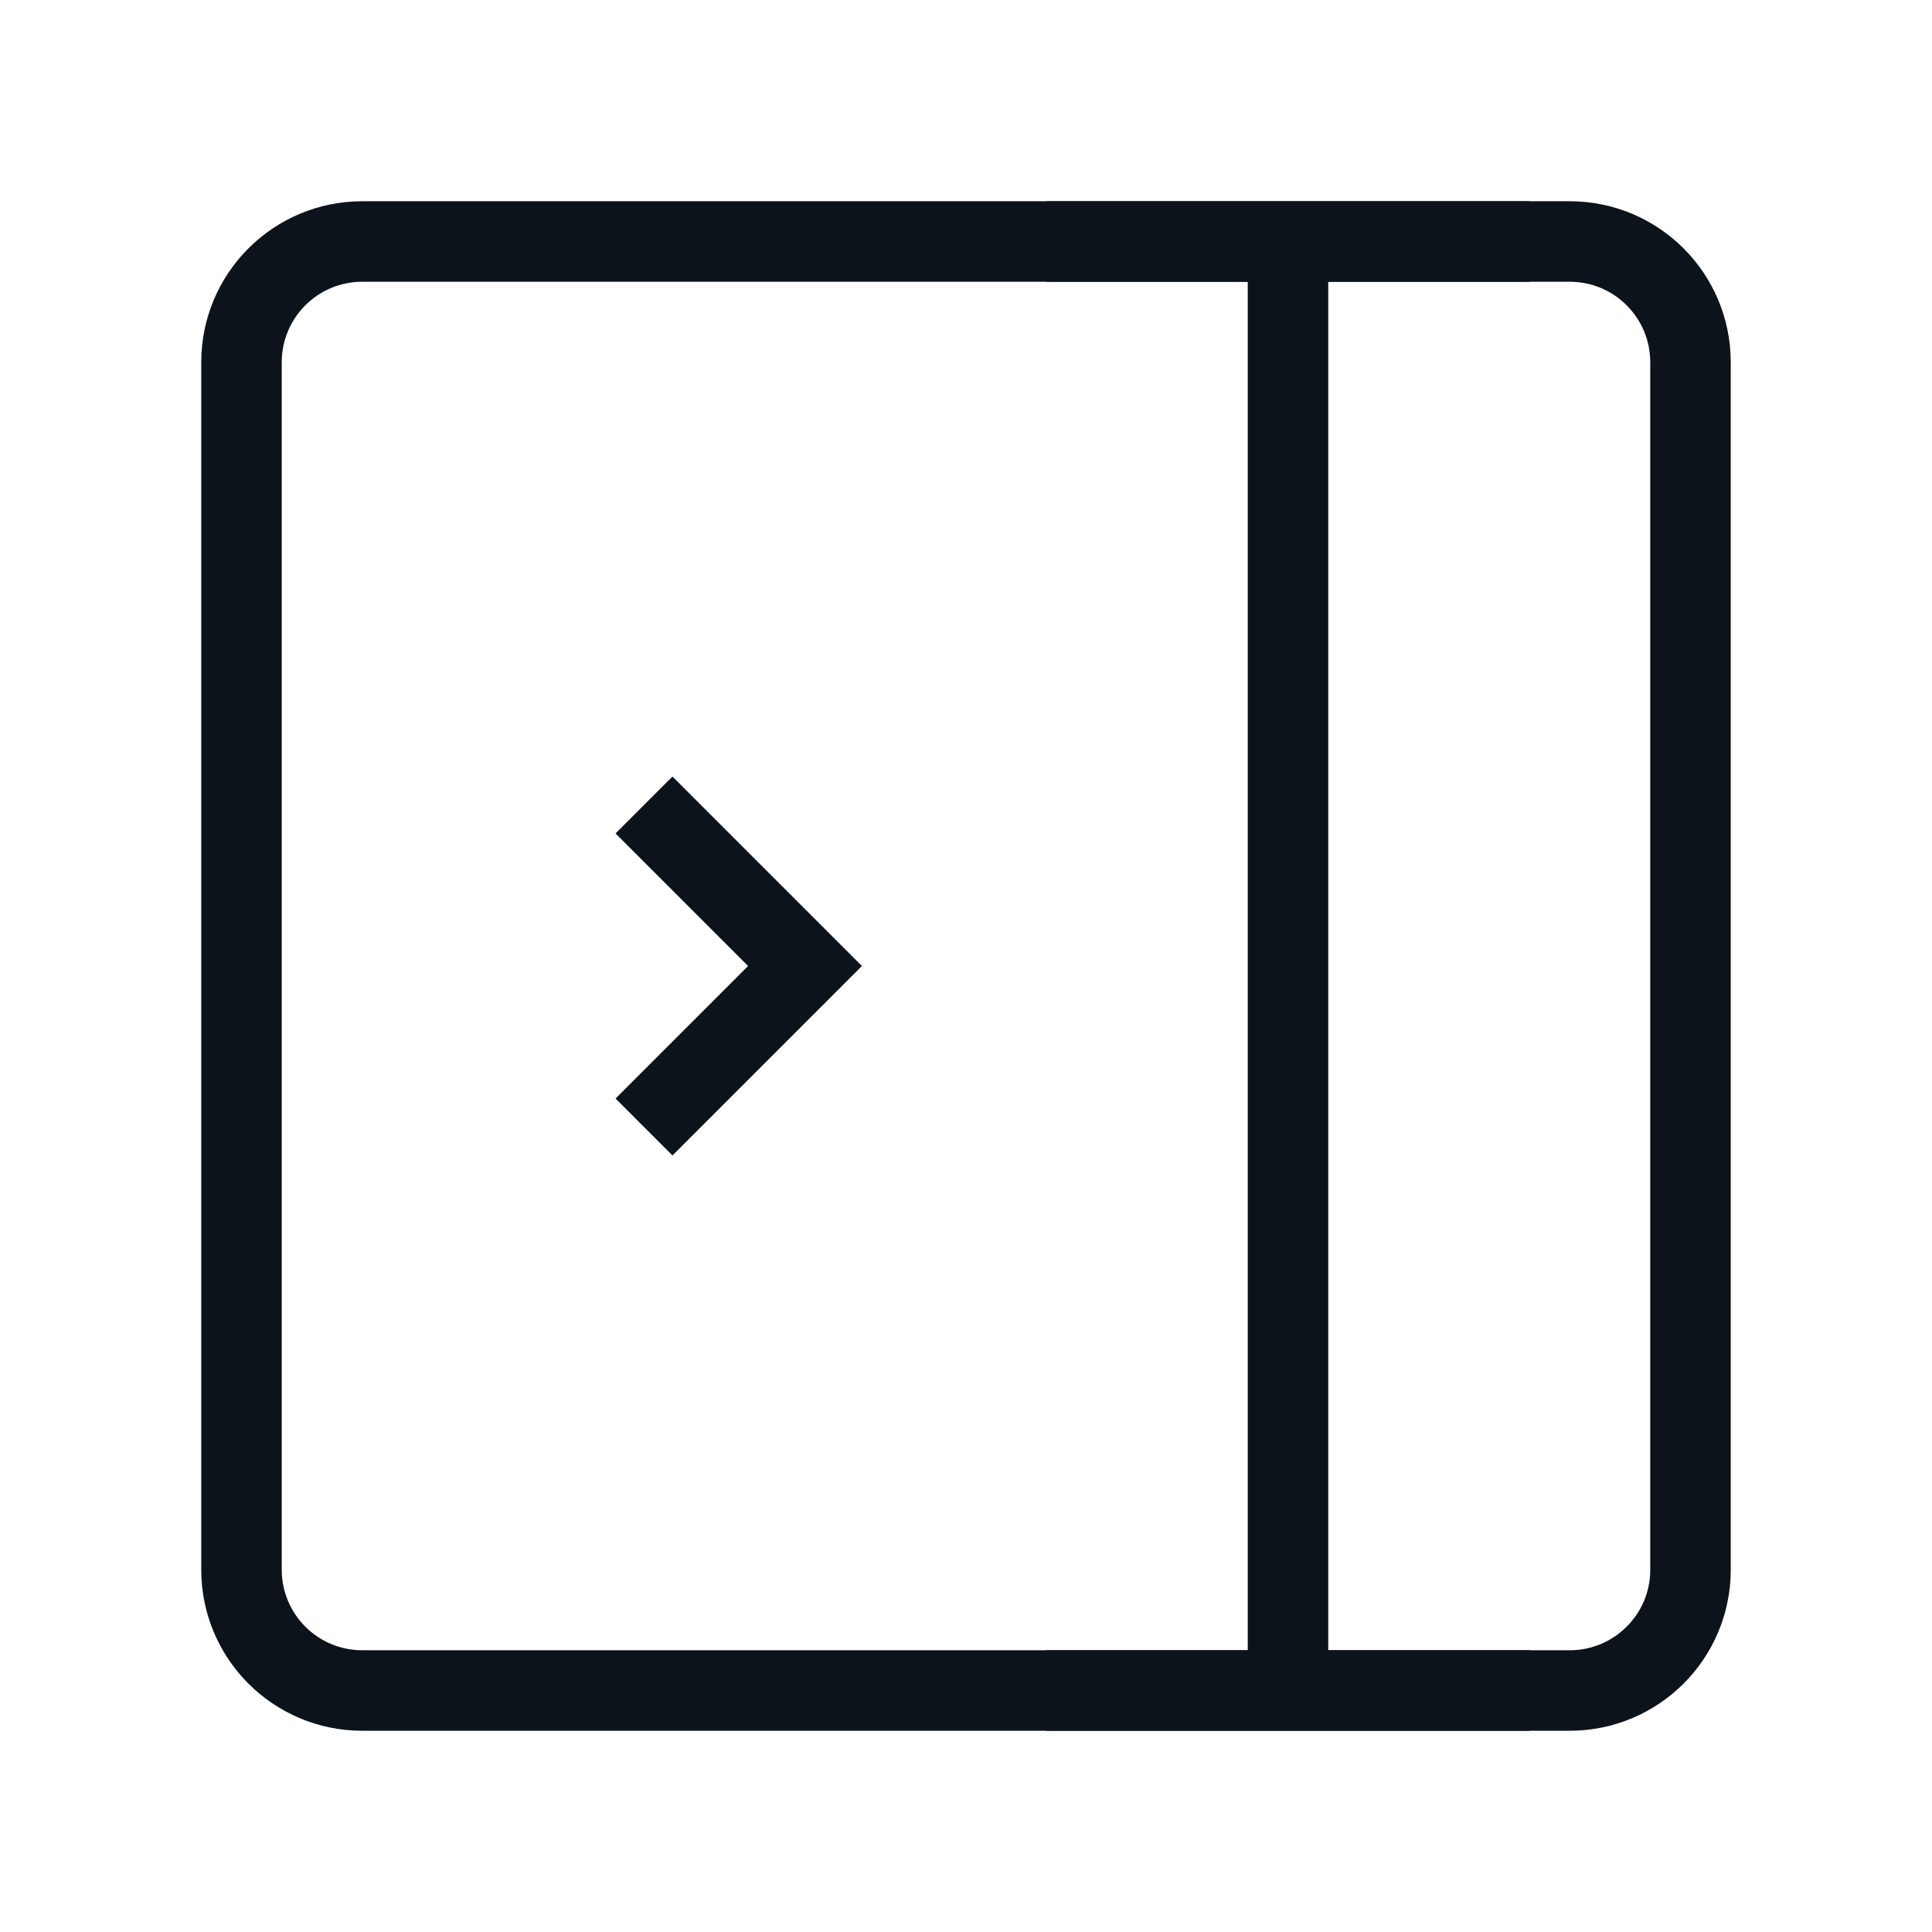
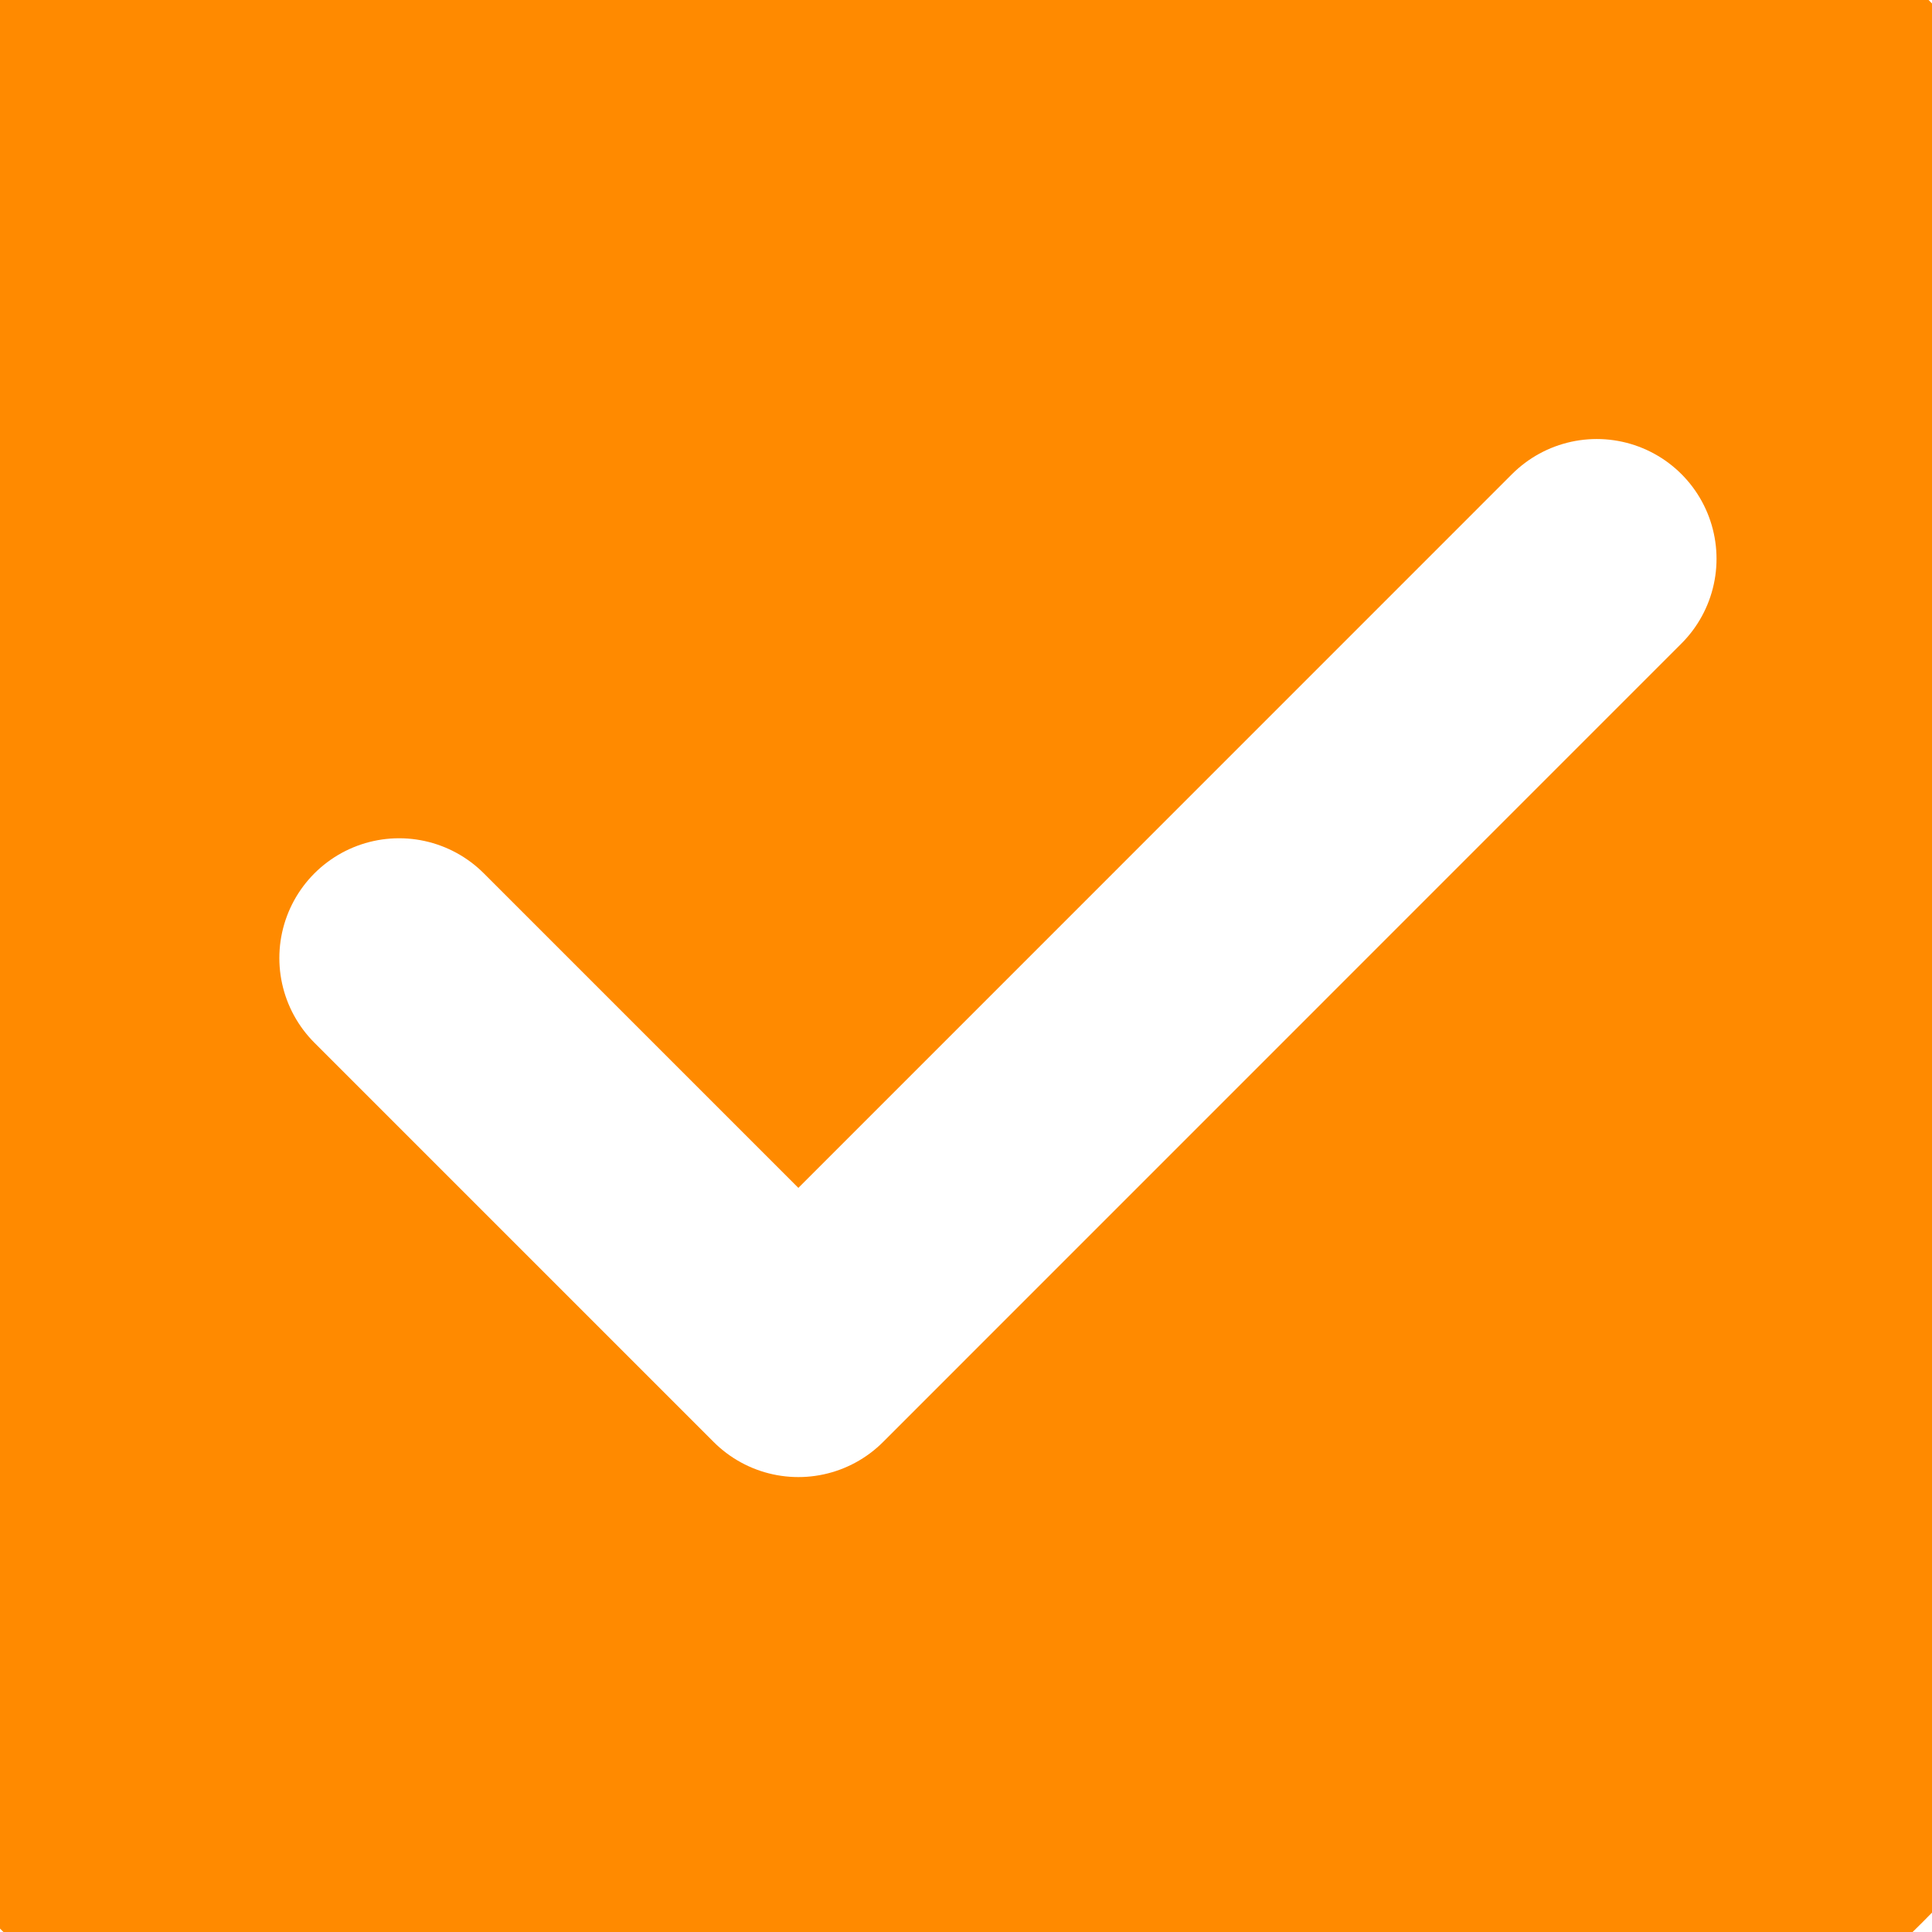
- <svg fill="none" viewBox="0 0 24 24">
-   <path fill="#F5F5F5" d="M0 0h24v24H0z" />
-   <path fill="white" d="M-102.055-663h793v822h-793z" />
-   <path stroke="#0D131A" d="M3 4.5A1.5 1.5 0 0 1 4.5 3h15A1.5 1.5 0 0 1 21 4.5v15a1.5 1.5 0 0 1-1.5 1.5h-15A1.5 1.5 0 0 1 3 19.5z" />
-   <path stroke="#0D131A" d="M16 3v18M8 10l2 2-2 2m5-11h6m-6 18h6" />
+ <svg xmlns="http://www.w3.org/2000/svg" width="17" height="17" viewBox="0 0 17 17" fill="none">
+   <rect width="17" height="17" fill="#F5F5F5" />
+   <rect x="-293.57" y="-578.57" width="953" height="913" rx="16" fill="white" />
+   <g clip-path="url(#clip0_0_1)">
+     <circle cx="8.43" cy="8.43" r="12" fill="#FF8A00" />
+     <path d="M3.512 8.43L7.025 11.943L14.05 4.917" stroke="white" stroke-width="2.108" stroke-linecap="round" stroke-linejoin="round" />
+   </g>
+   <defs>
+     <clipPath id="clip0_0_1">
+       <rect width="24" height="24" fill="white" transform="translate(-3.57007 -3.57007)" />
+     </clipPath>
+   </defs>
</svg>
